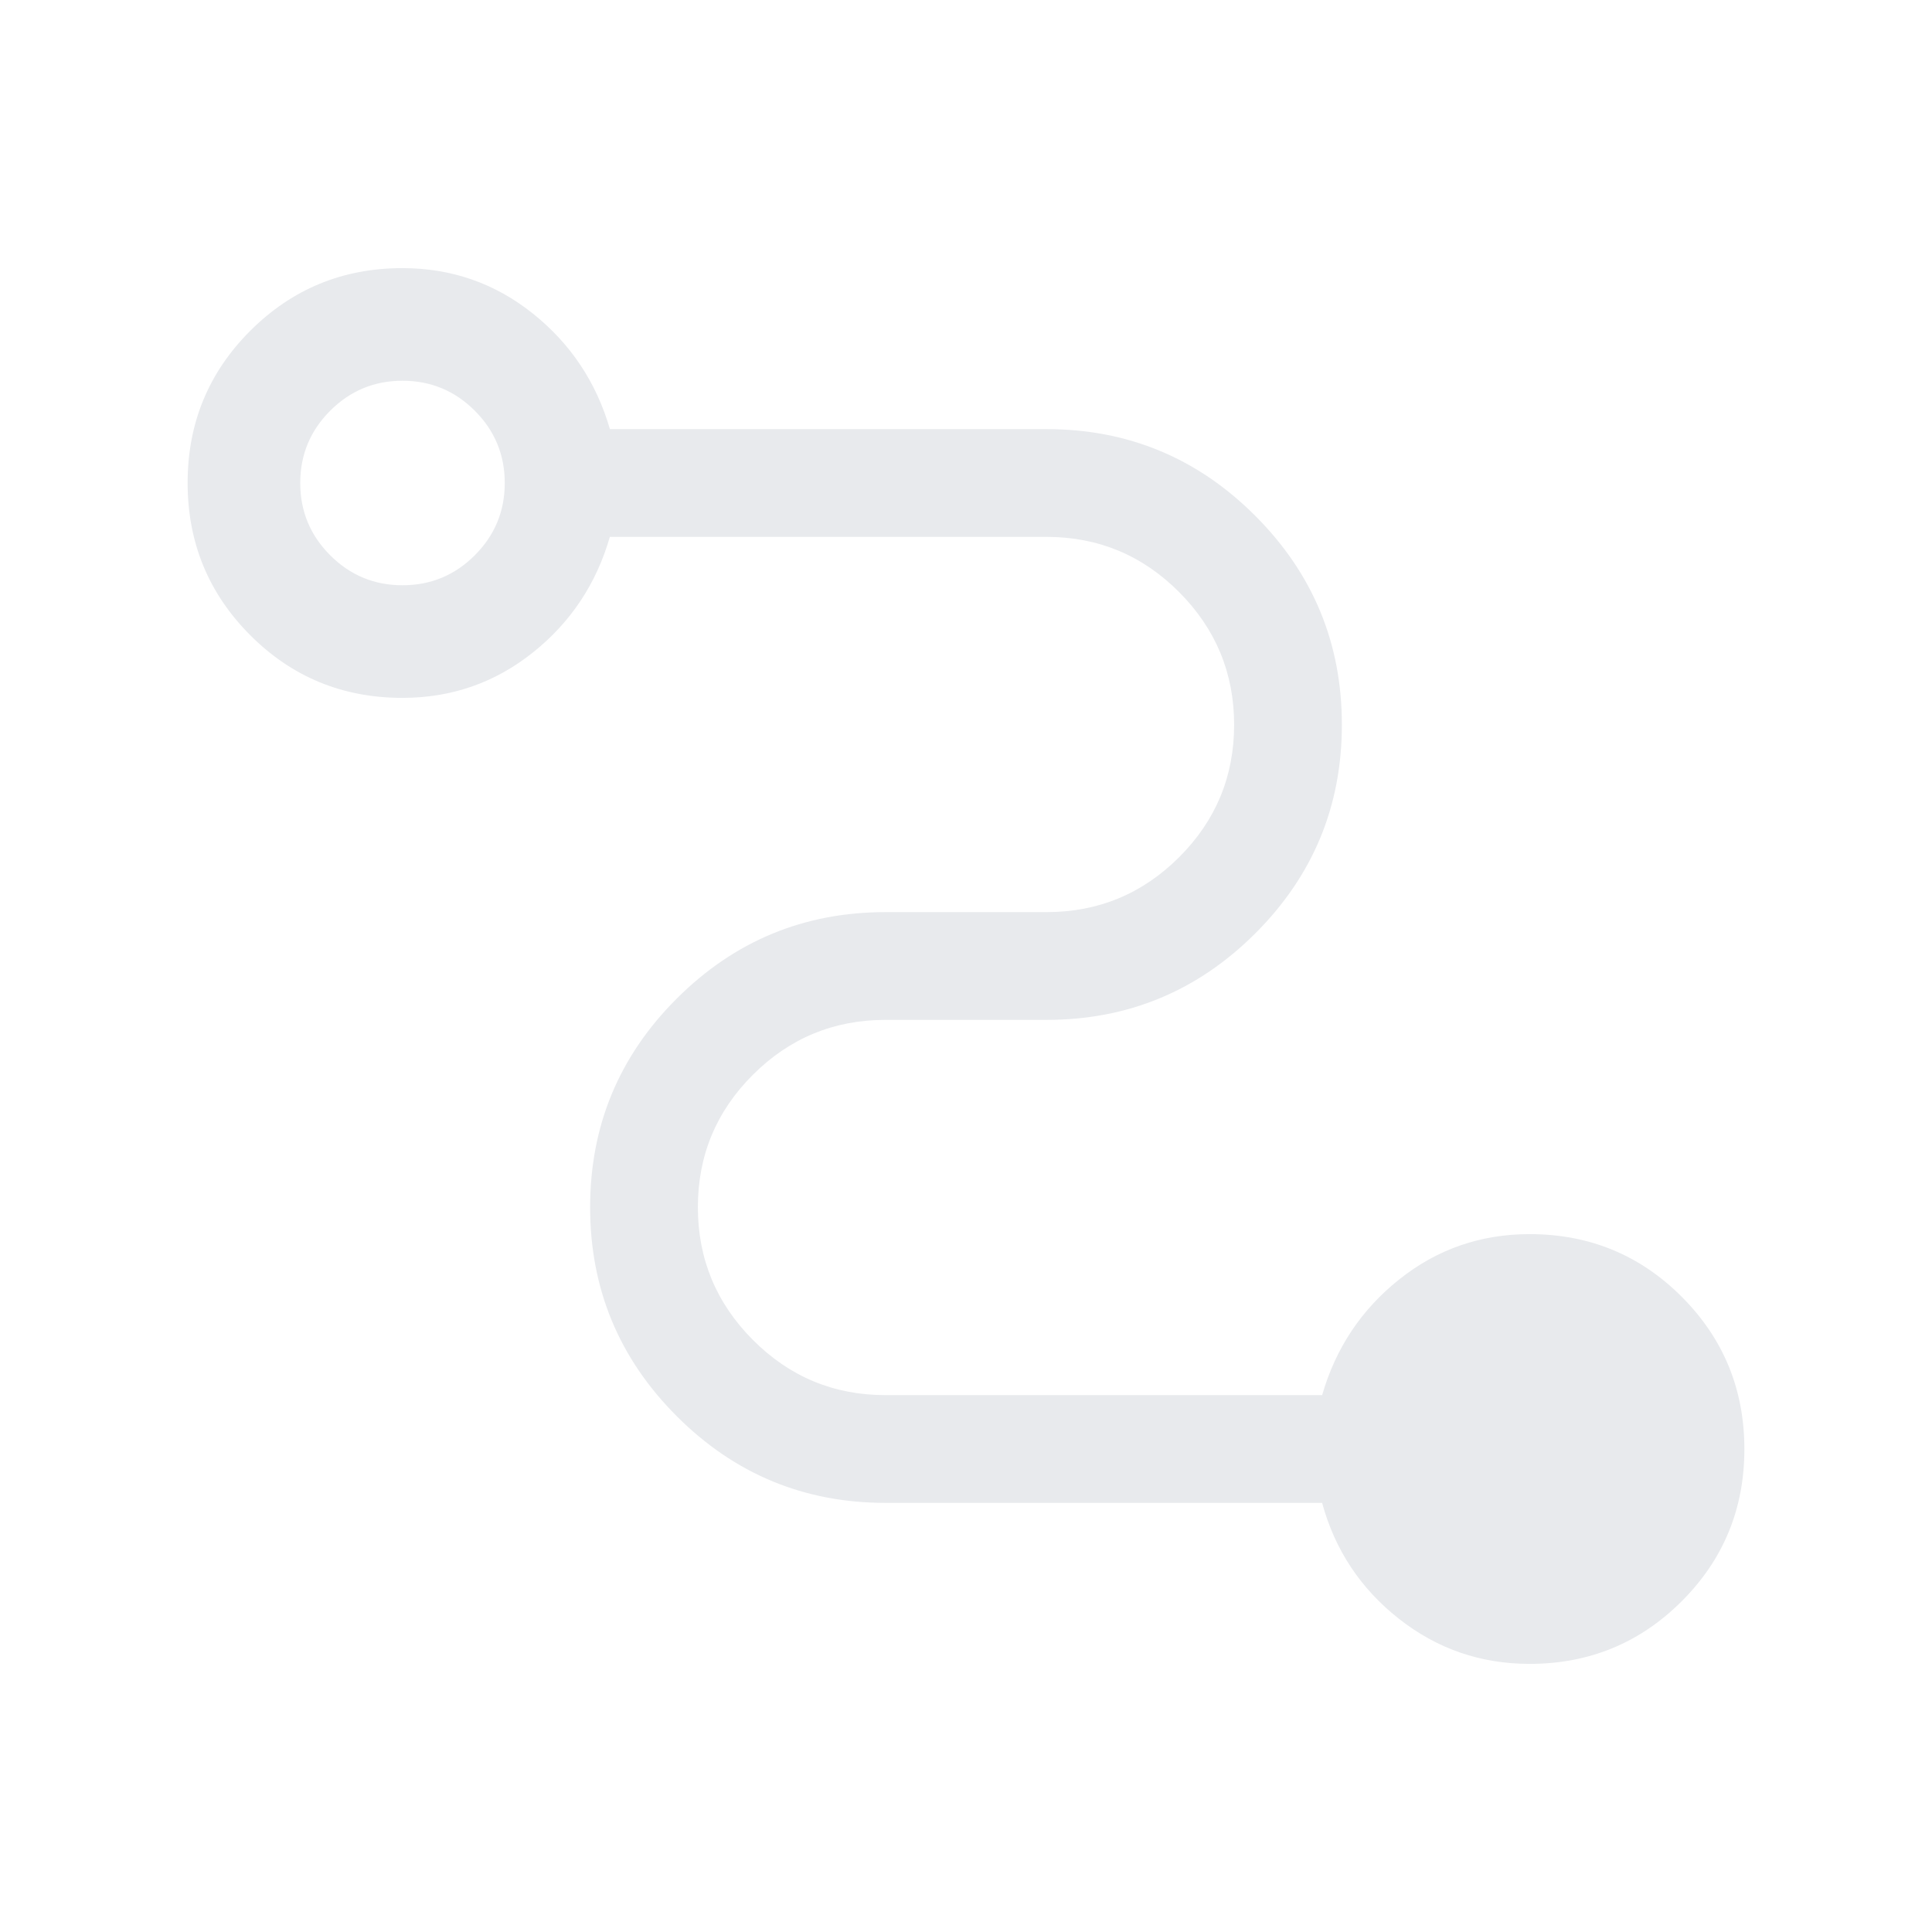
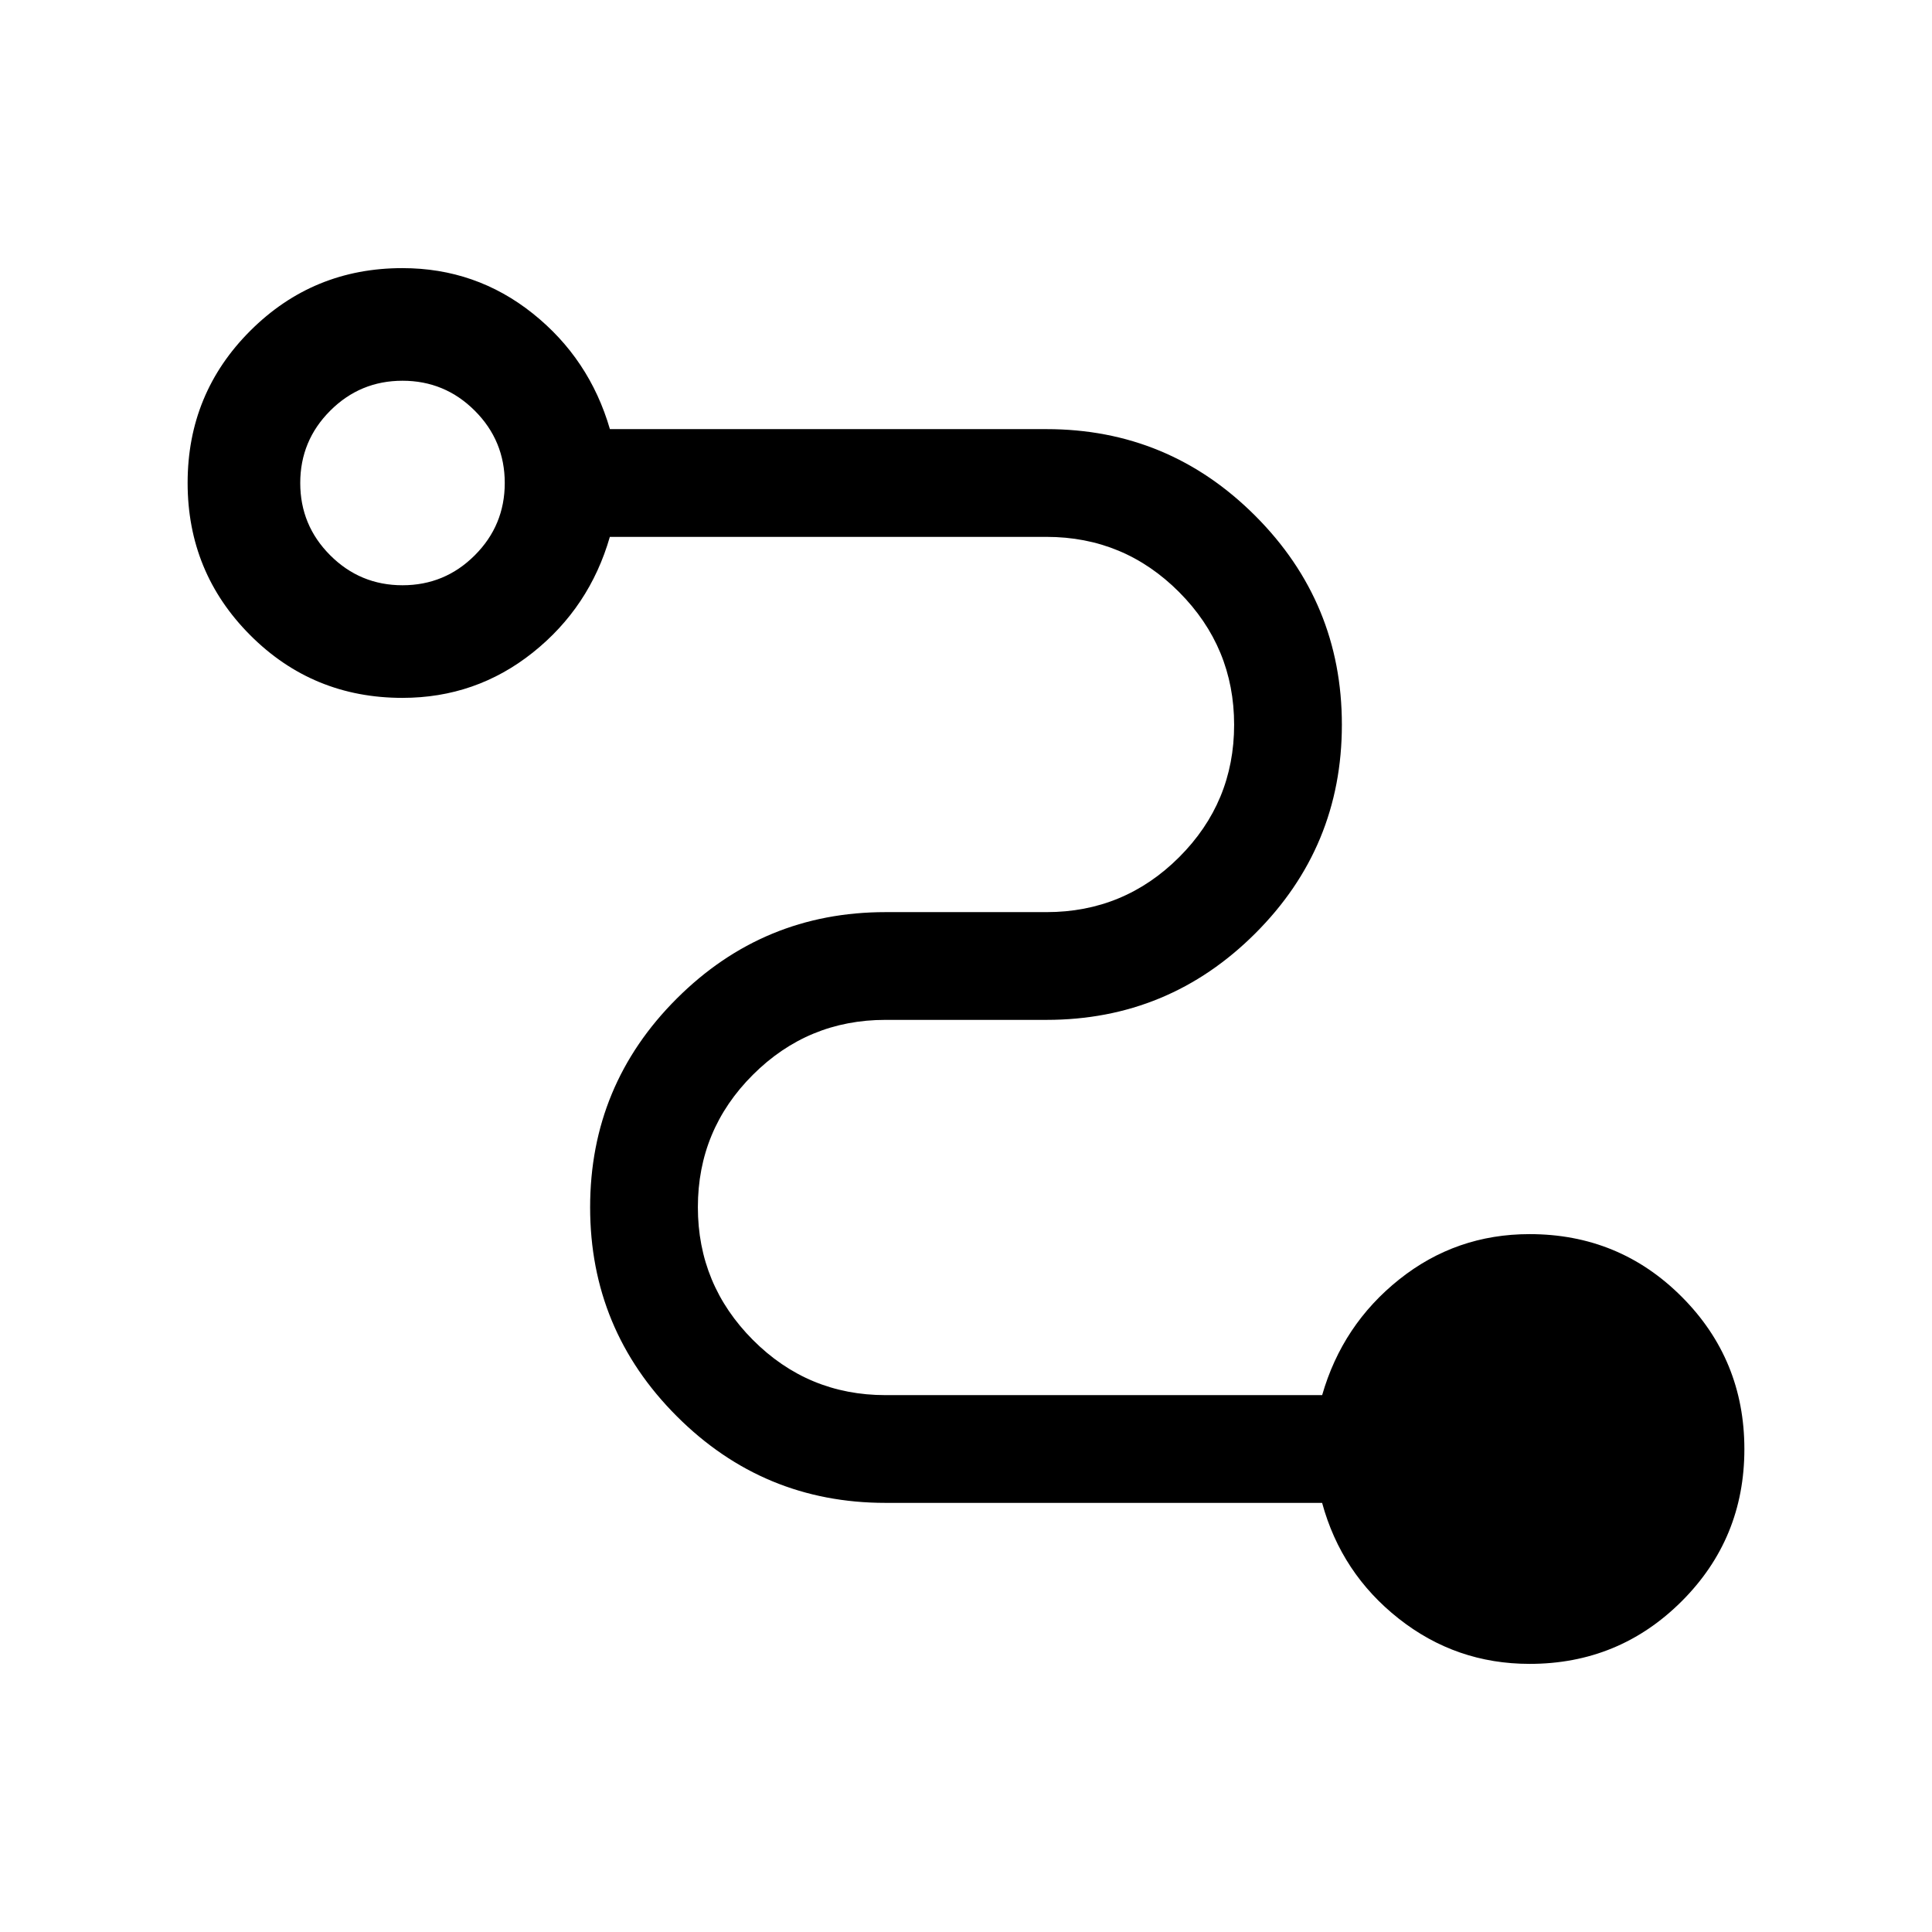
- <svg xmlns="http://www.w3.org/2000/svg" height="24px" viewBox="0 -960 960 960" width="24px" fill="#e8eaed">
+ <svg xmlns="http://www.w3.org/2000/svg" height="24px" viewBox="0 -960 960 960" width="24px" fill="currentColor">
  <path d="M760.04-133.23q-36.54 0-65.04-22.5-28.51-22.5-38.05-57.5H440q-60.7 0-103.73-43.07-43.04-43.07-43.04-103.81t43.04-103.7Q379.3-506.77 440-506.77h80q38.56 0 65.9-27.29 27.33-27.29 27.33-65.79 0-38.5-27.33-65.94-27.34-27.44-65.9-27.44H303.03q-10.07 35-38.3 57.5-28.23 22.5-64.76 22.5-44.58 0-75.66-31.18-31.08-31.17-31.08-75.66 0-44.49 31.16-75.6 31.16-31.1 75.57-31.1 36.52 0 64.73 22.5 28.2 22.5 38.37 57.5H520q60.7 0 103.73 43.07 43.04 43.07 43.04 103.81t-43.04 103.7Q580.7-453.23 520-453.23h-80q-38.56 0-65.9 27.29-27.33 27.29-27.33 65.79 0 38.5 27.33 65.94 27.34 27.44 65.9 27.44h216.97q10.07-35 38.3-57.5 28.23-22.5 64.76-22.5 44.58 0 75.66 31.18 31.08 31.17 31.08 75.66 0 44.49-31.16 75.6-31.16 31.1-75.57 31.1ZM235.92-684.08q14.89-14.88 14.89-35.92t-14.89-35.92q-14.88-14.89-35.92-14.89t-35.92 14.89q-14.89 14.88-14.89 35.92t14.89 35.92q14.88 14.89 35.92 14.89t35.92-14.89Z" />
</svg>
